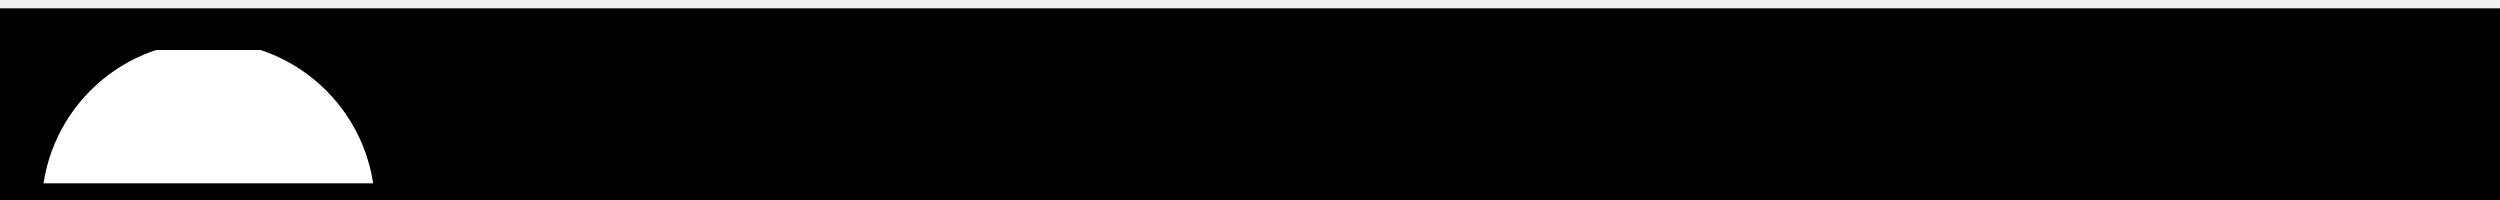
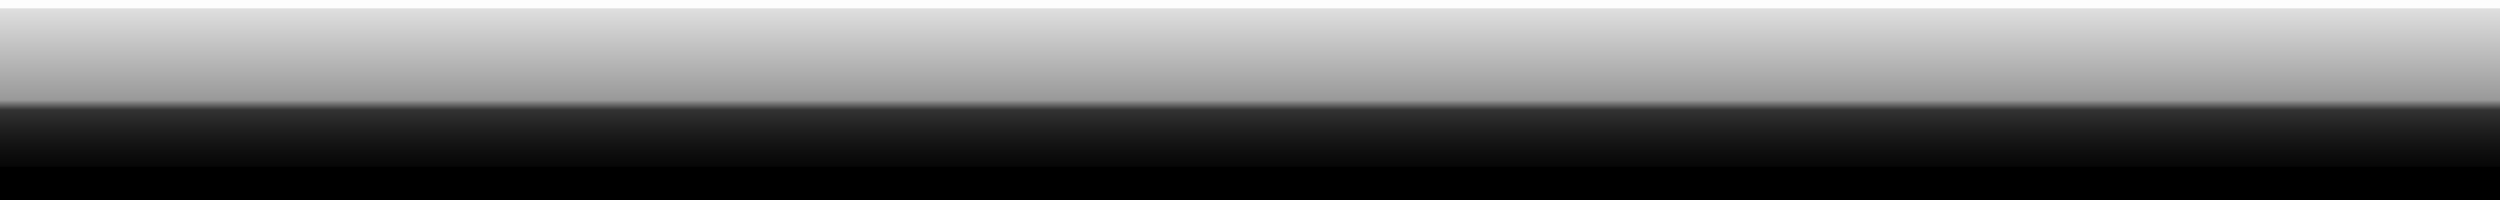
<svg xmlns="http://www.w3.org/2000/svg" width="300" height="24" viewBox="0 0 300 24" version="1.1">
  <defs>
    <linearGradient id="popupshade" x1="0%" y1="0%" x2="0%" y2="100%">
      <stop offset="0%" class="urlbarstart-from-color" />
      <stop offset="100%" class="urlbarstart-to-color" />
    </linearGradient>
    <linearGradient id="popupshade2" x1="0%" y1="0%" x2="0%" y2="100%">
      <stop offset="0%" class="urlbarstart-to-color" />
      <stop offset="100%" class="urlbarstart-from-color" />
    </linearGradient>
+     <linearGradient id="whiteblack" x1="0%" y1="0%" x2="0%" y2="100%">
+       <stop offset="0%" style="stop-color:white;stop-opacity:.9" />
+       <stop offset="50%" style="stop-color:white;stop-opacity:.6" />
+       <stop offset="55%" style="stop-color:white;stop-opacity:.2" />
+       <stop offset="100%" style="stop-color:black;stop-opacity:.0" />
+     </linearGradient>
    <mask id="classtop">
-       <rect x="0" y="0" width="50" height="50" style="fill:black" />
-       <circle cx="25" cy="25" r="20" style="fill:white" />
+       <rect x="0" y="0" width="300" height="24" style="fill:url(#whiteblack)" />
    </mask>
    <linearGradient id="whiteglassshade" x1="0%" y1="0%" x2="0%" y2="100%">
-       <stop offset="0%" style="stop-color:white;opacity:.5" />
-       <stop offset="100%" style="stop-color:white;opacity:.1" />
+       <stop offset="0%" style="stop-color:white;opacity:1" />
+       <stop offset="100%" style="stop-color:white;opacity:1" />
    </linearGradient>
  </defs>
  <rect x="0" y="3" width="300" height="24" style="fill:url(#popupshade2)" />
  <rect x="0" y="3" width="300" height="20" style="stroke-width:4px;stroke:url(#popupshade);fill:none" />
-   <rect x="0" y="6" width="300" height="16" style="fill:url(#whiteglassshade)" mask="url(#classtop)" />
+   <rect x="0" y="0" width="300" height="20" style="fill:url(#whiteglassshade)" mask="url(#classtop)" />
</svg>
